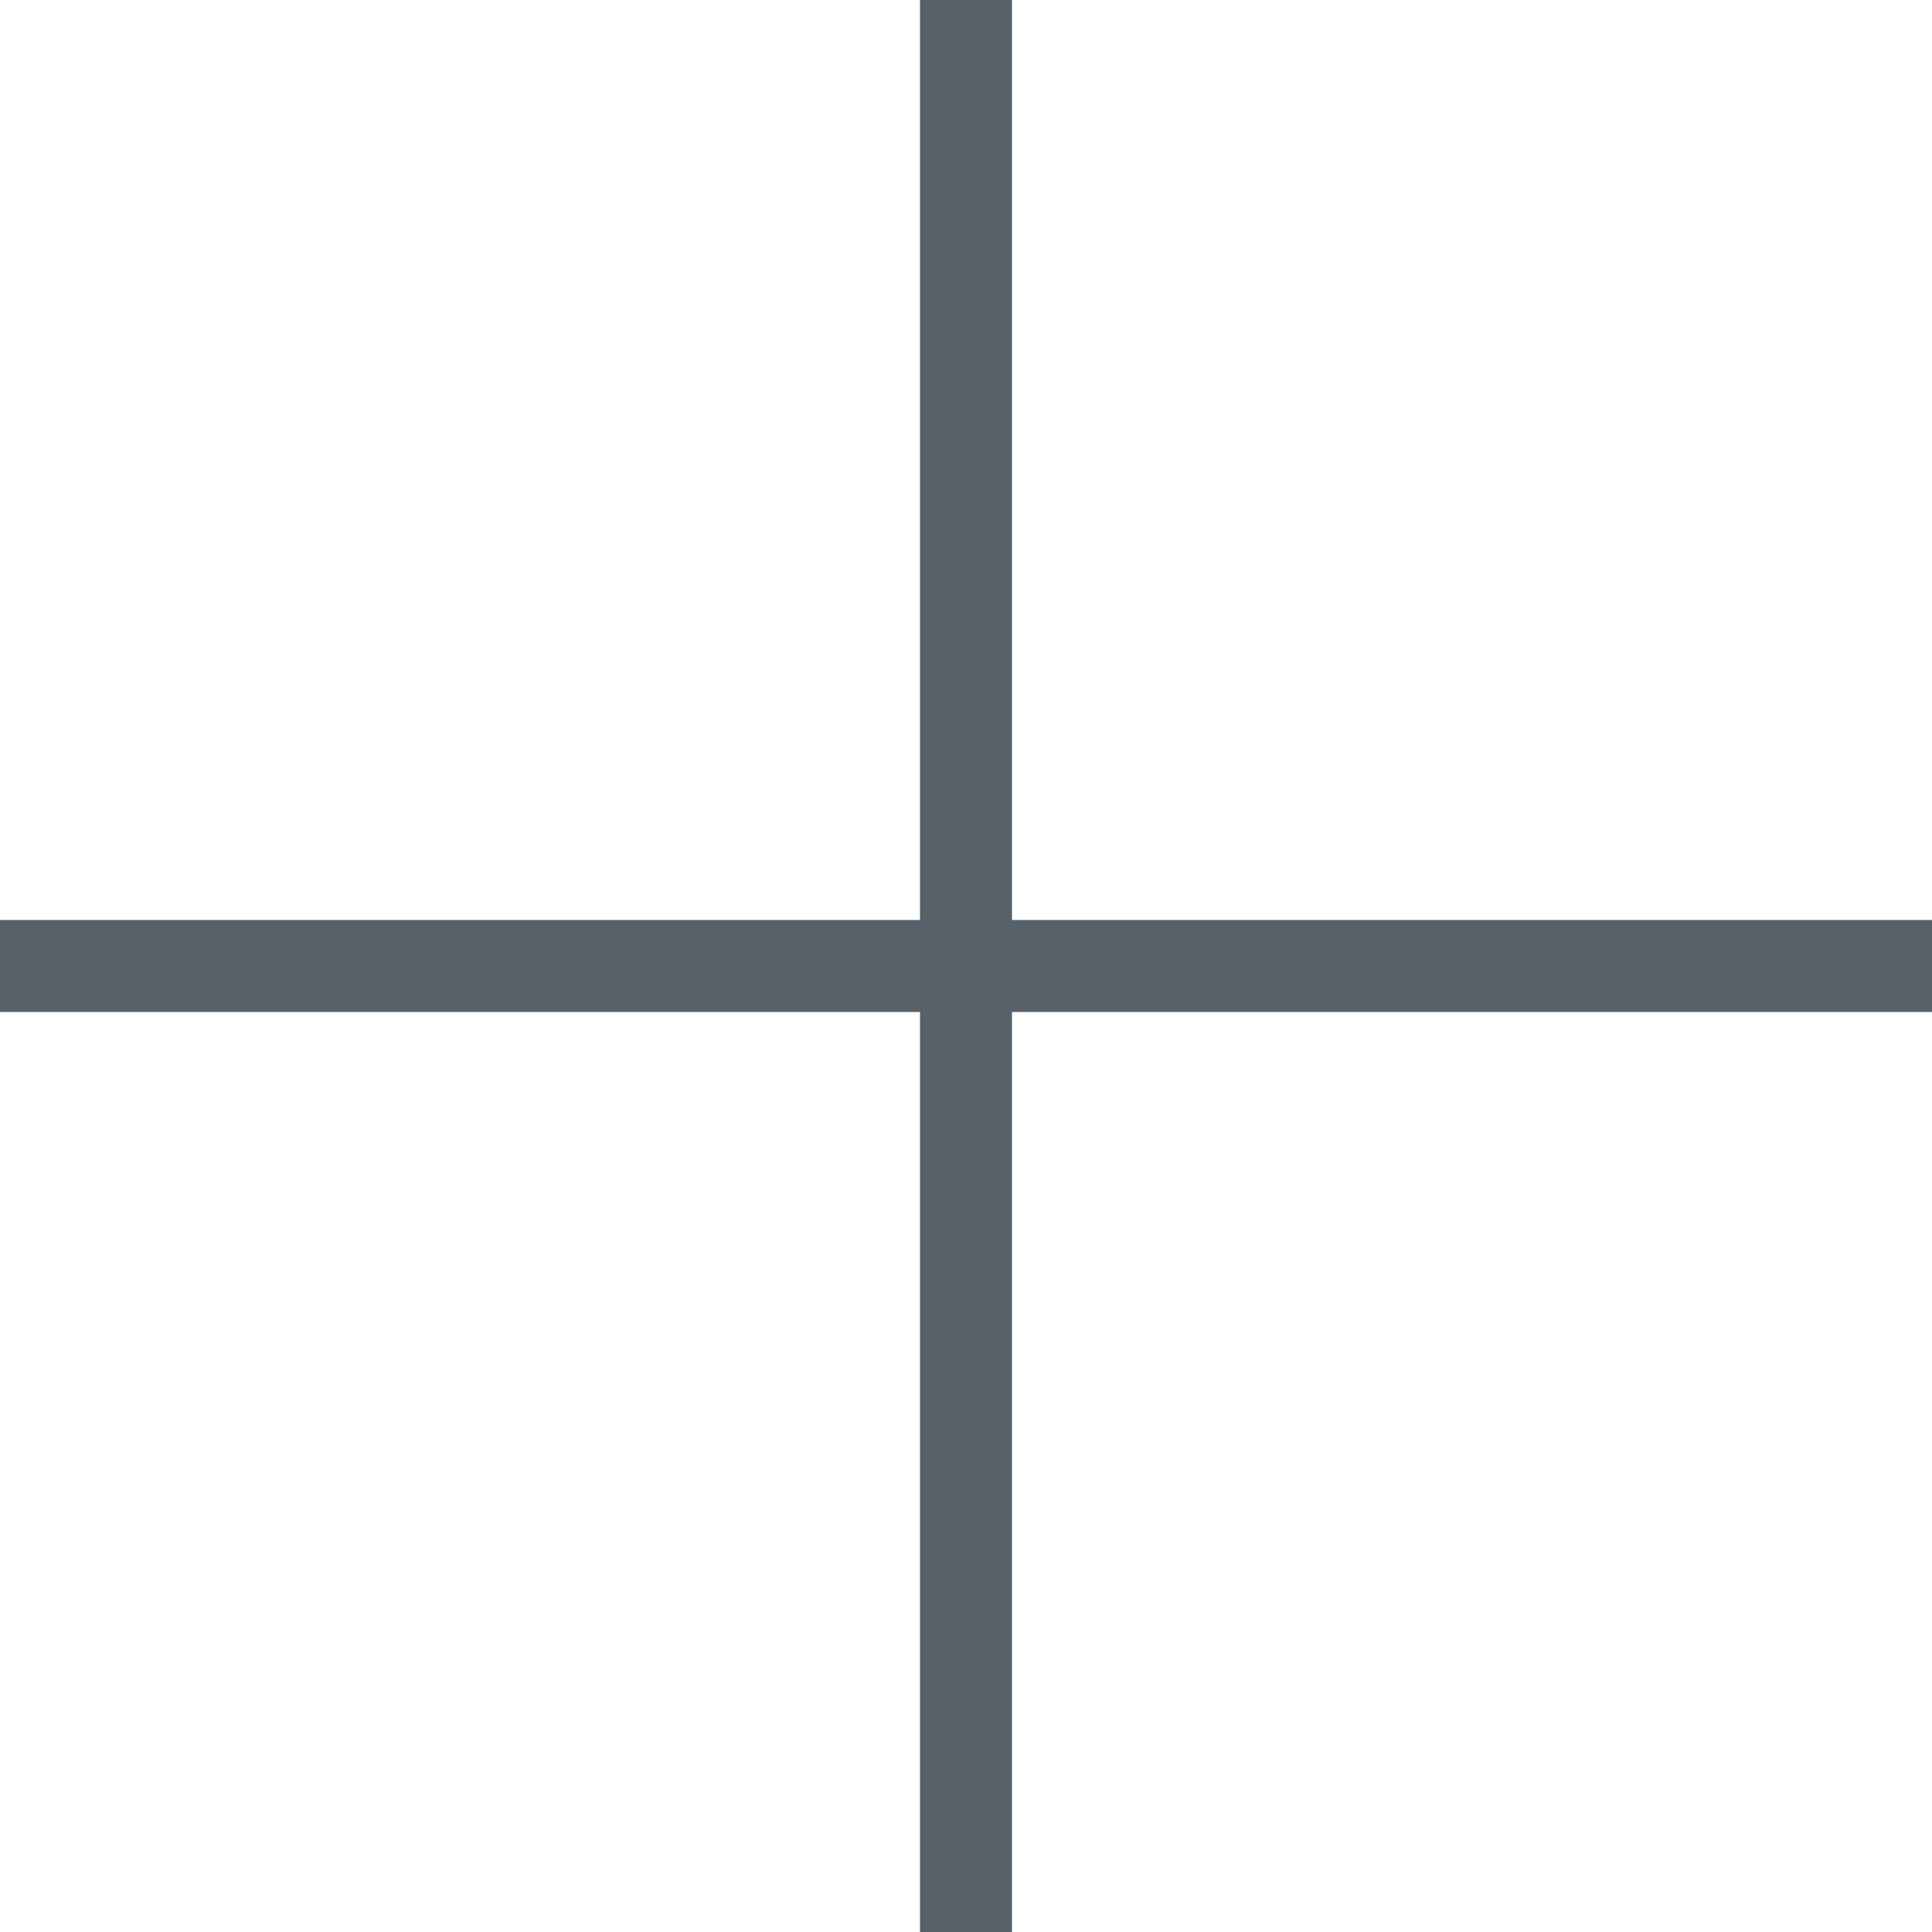
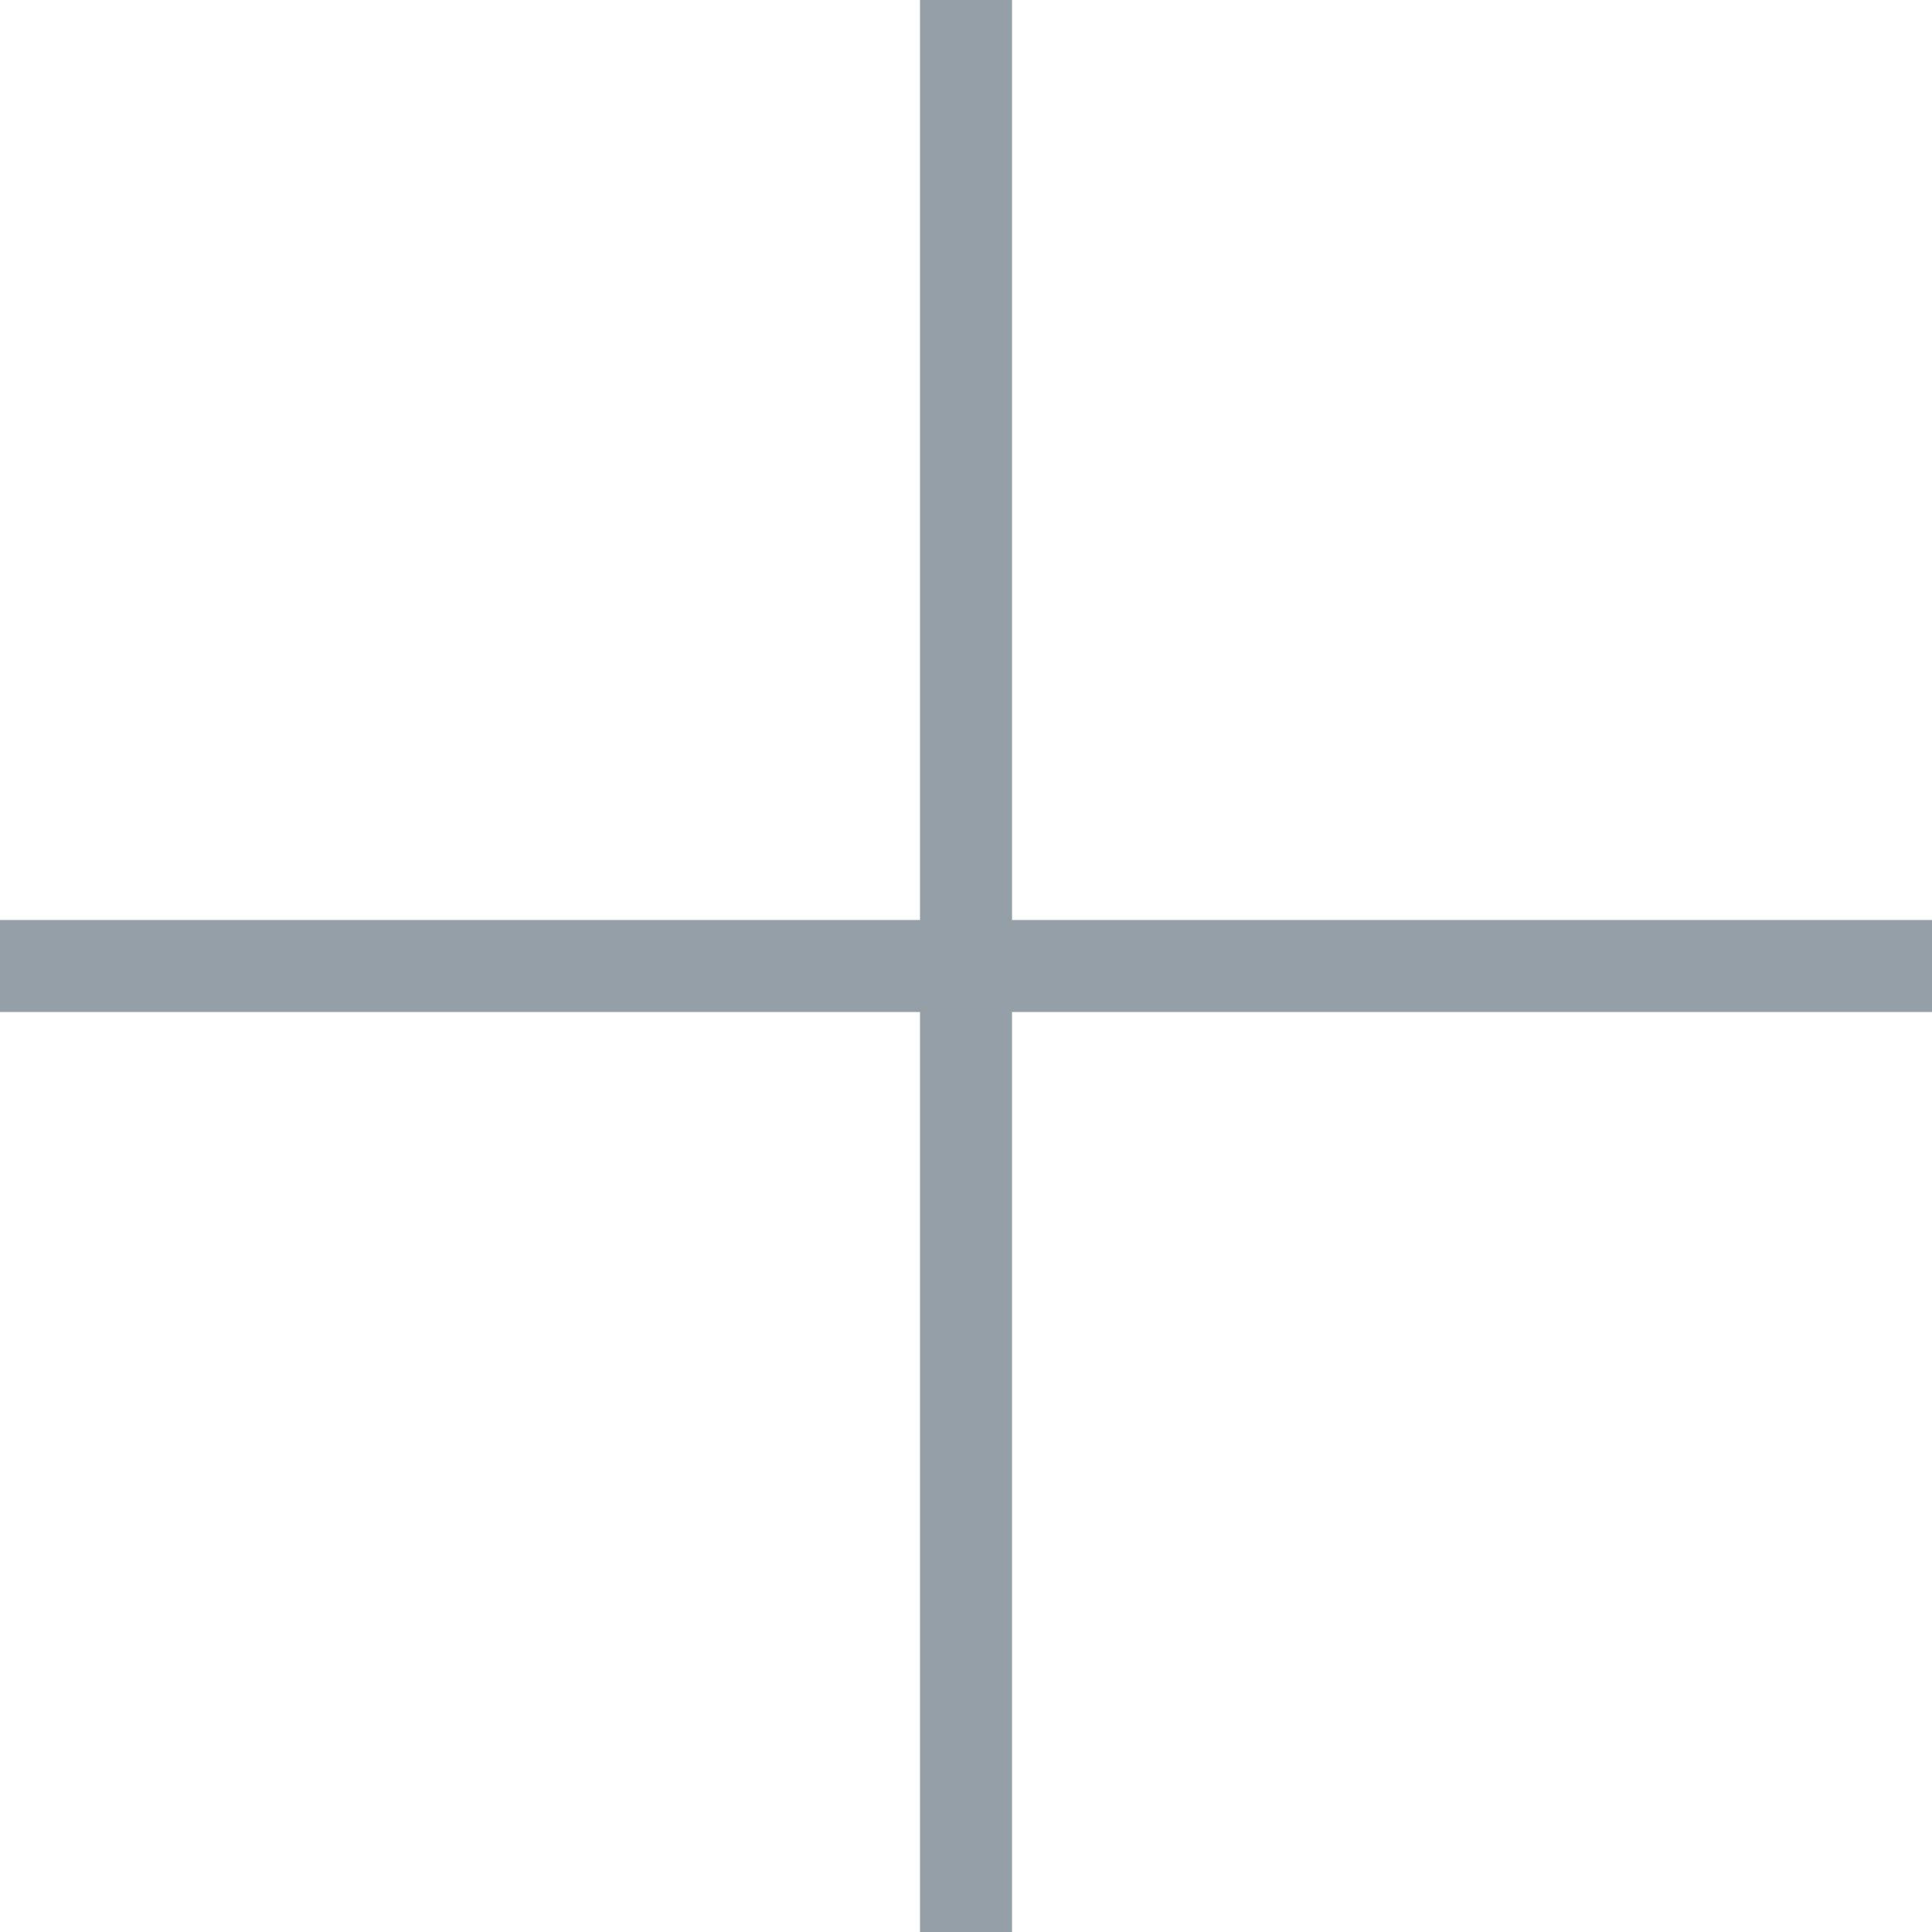
<svg xmlns="http://www.w3.org/2000/svg" version="1.1" id="Capa_1" x="0px" y="0px" viewBox="0 0 42 42" style="enable-background:new 0 0 42 42;" xml:space="preserve" width="512px" height="512px">
-   <polygon points="42,20 22,20 22,0 20,0 20,20 0,20 0,22 20,22 20,42 22,42 22,22 42,22 " fill="#566169" />
+   <polygon points="42,20 22,20 22,0 20,0 20,20 0,20 0,22 20,22 20,42 22,42 22,22 42,22 " fill="#949fa8" />
  <g>
</g>
  <g>
</g>
  <g>
</g>
  <g>
</g>
  <g>
</g>
  <g>
</g>
  <g>
</g>
  <g>
</g>
  <g>
</g>
  <g>
</g>
  <g>
</g>
  <g>
</g>
  <g>
</g>
  <g>
</g>
  <g>
</g>
</svg>
